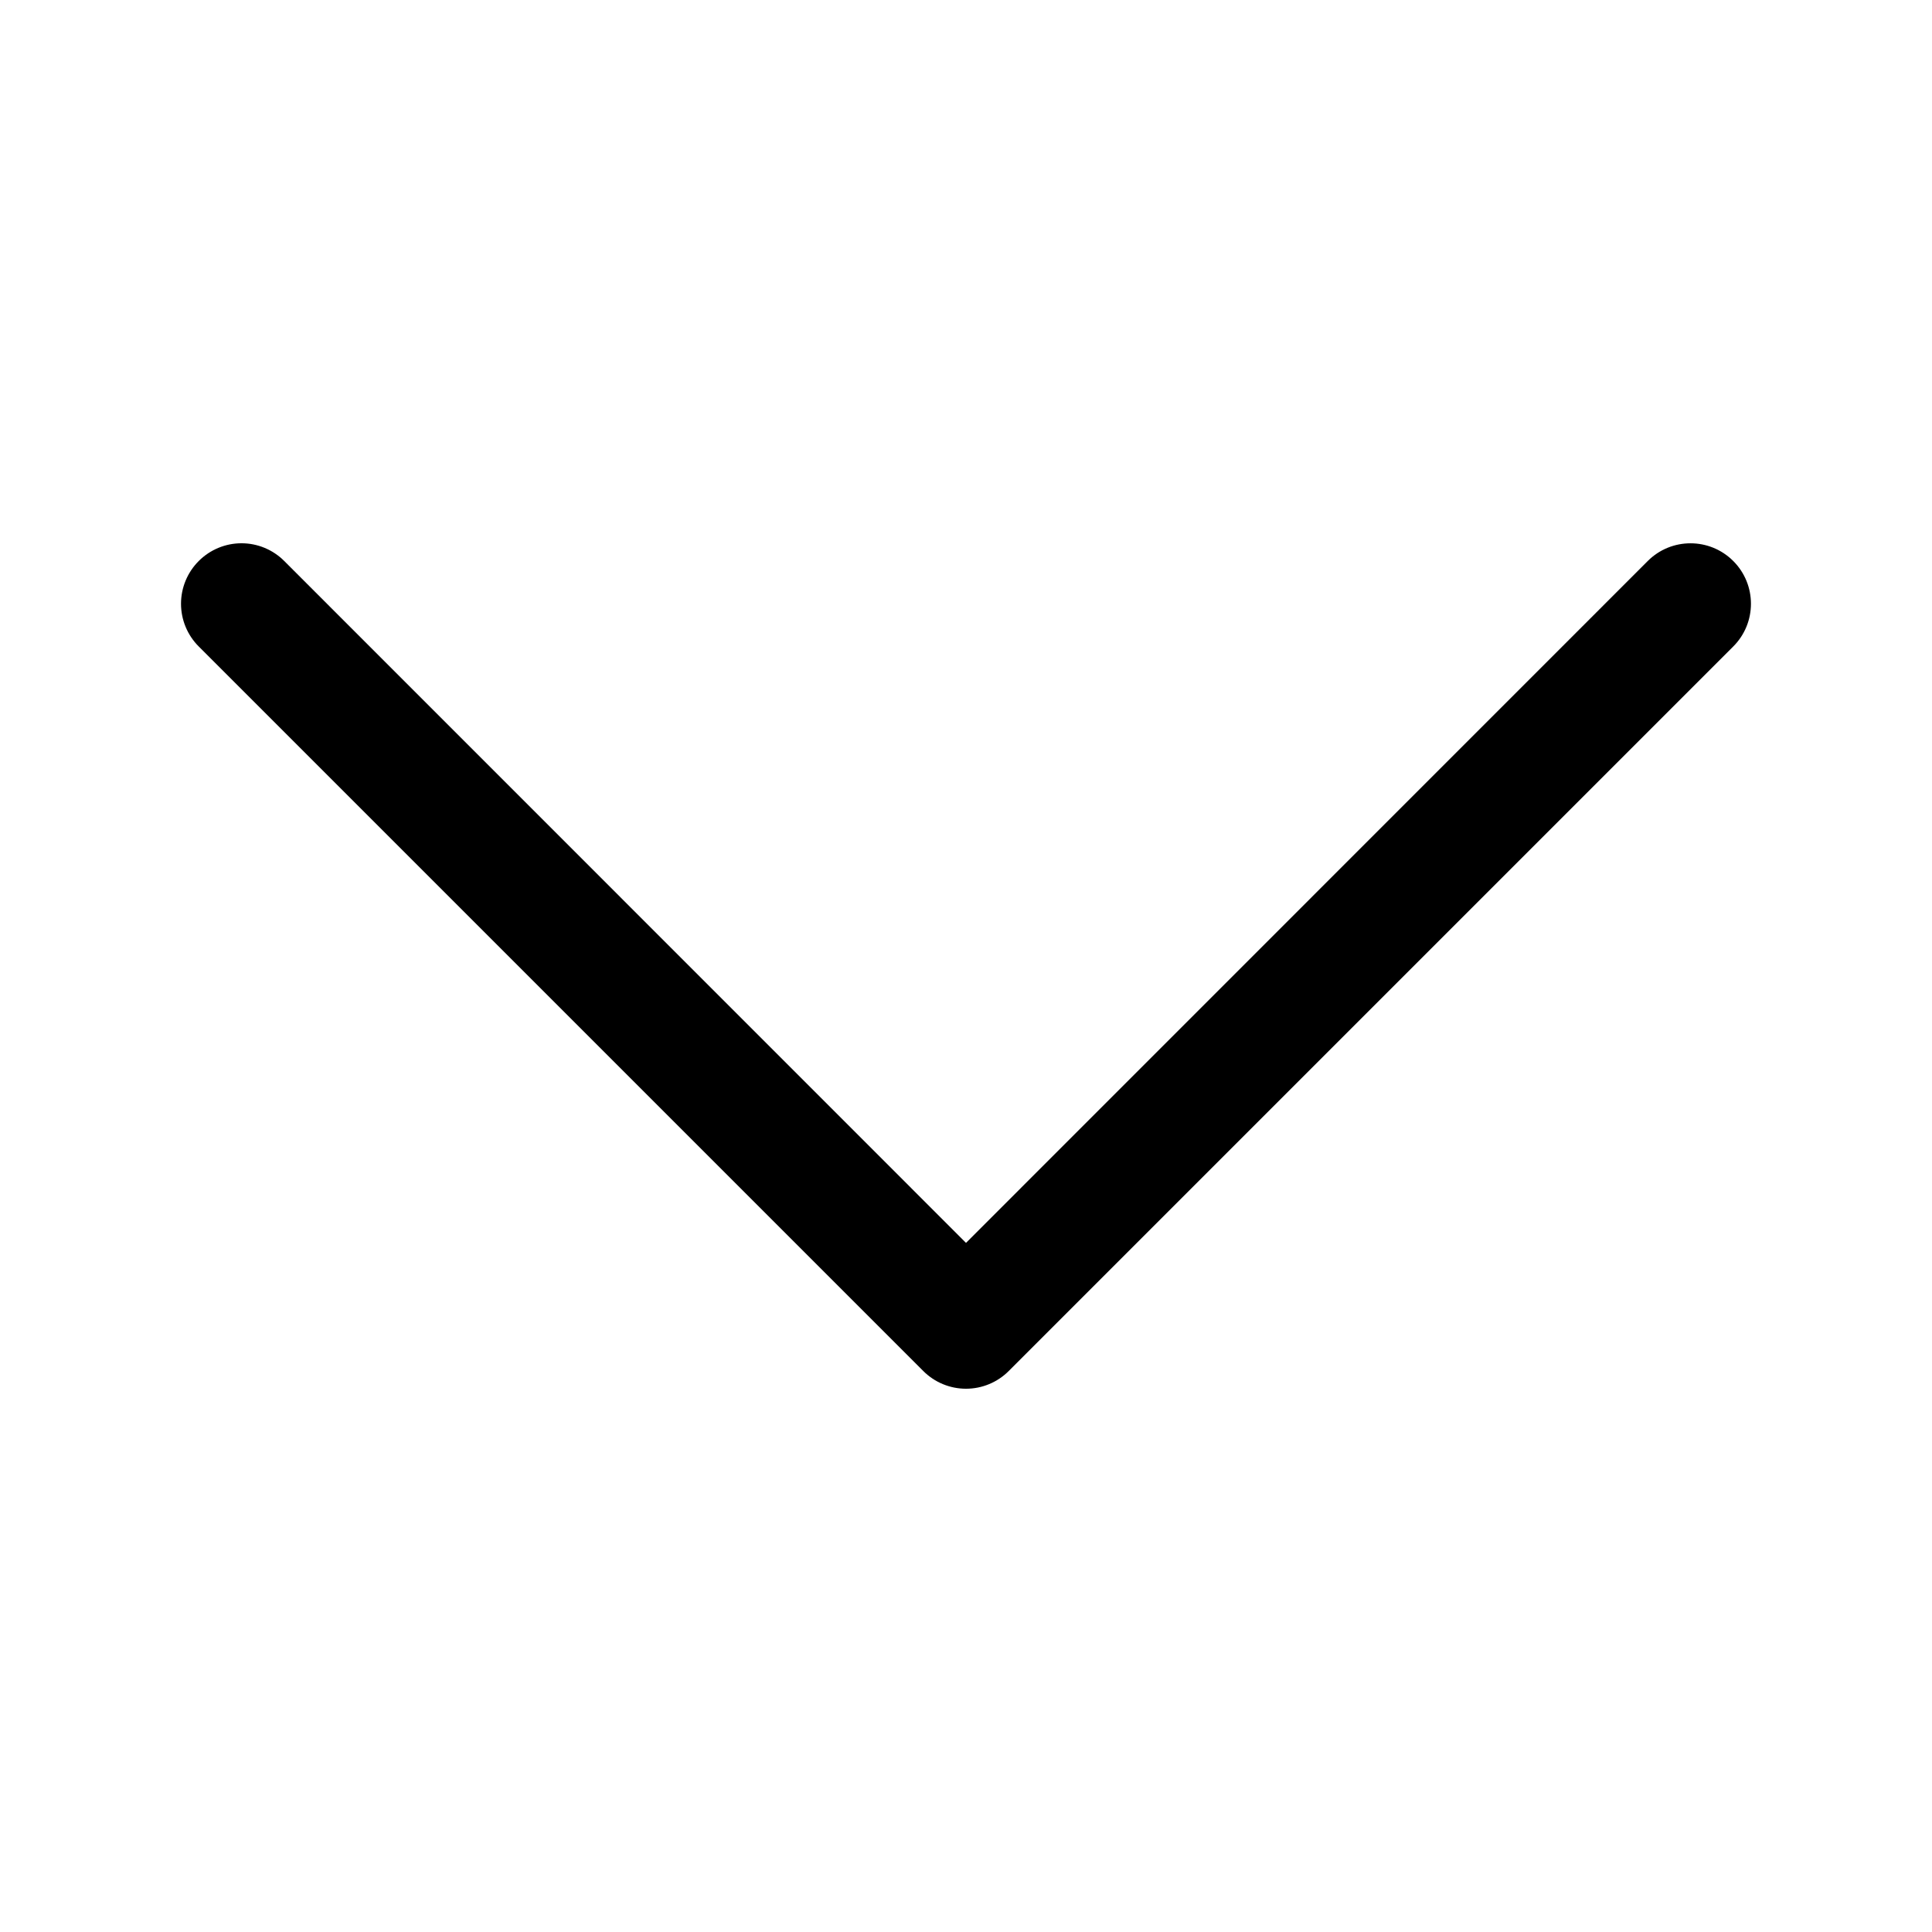
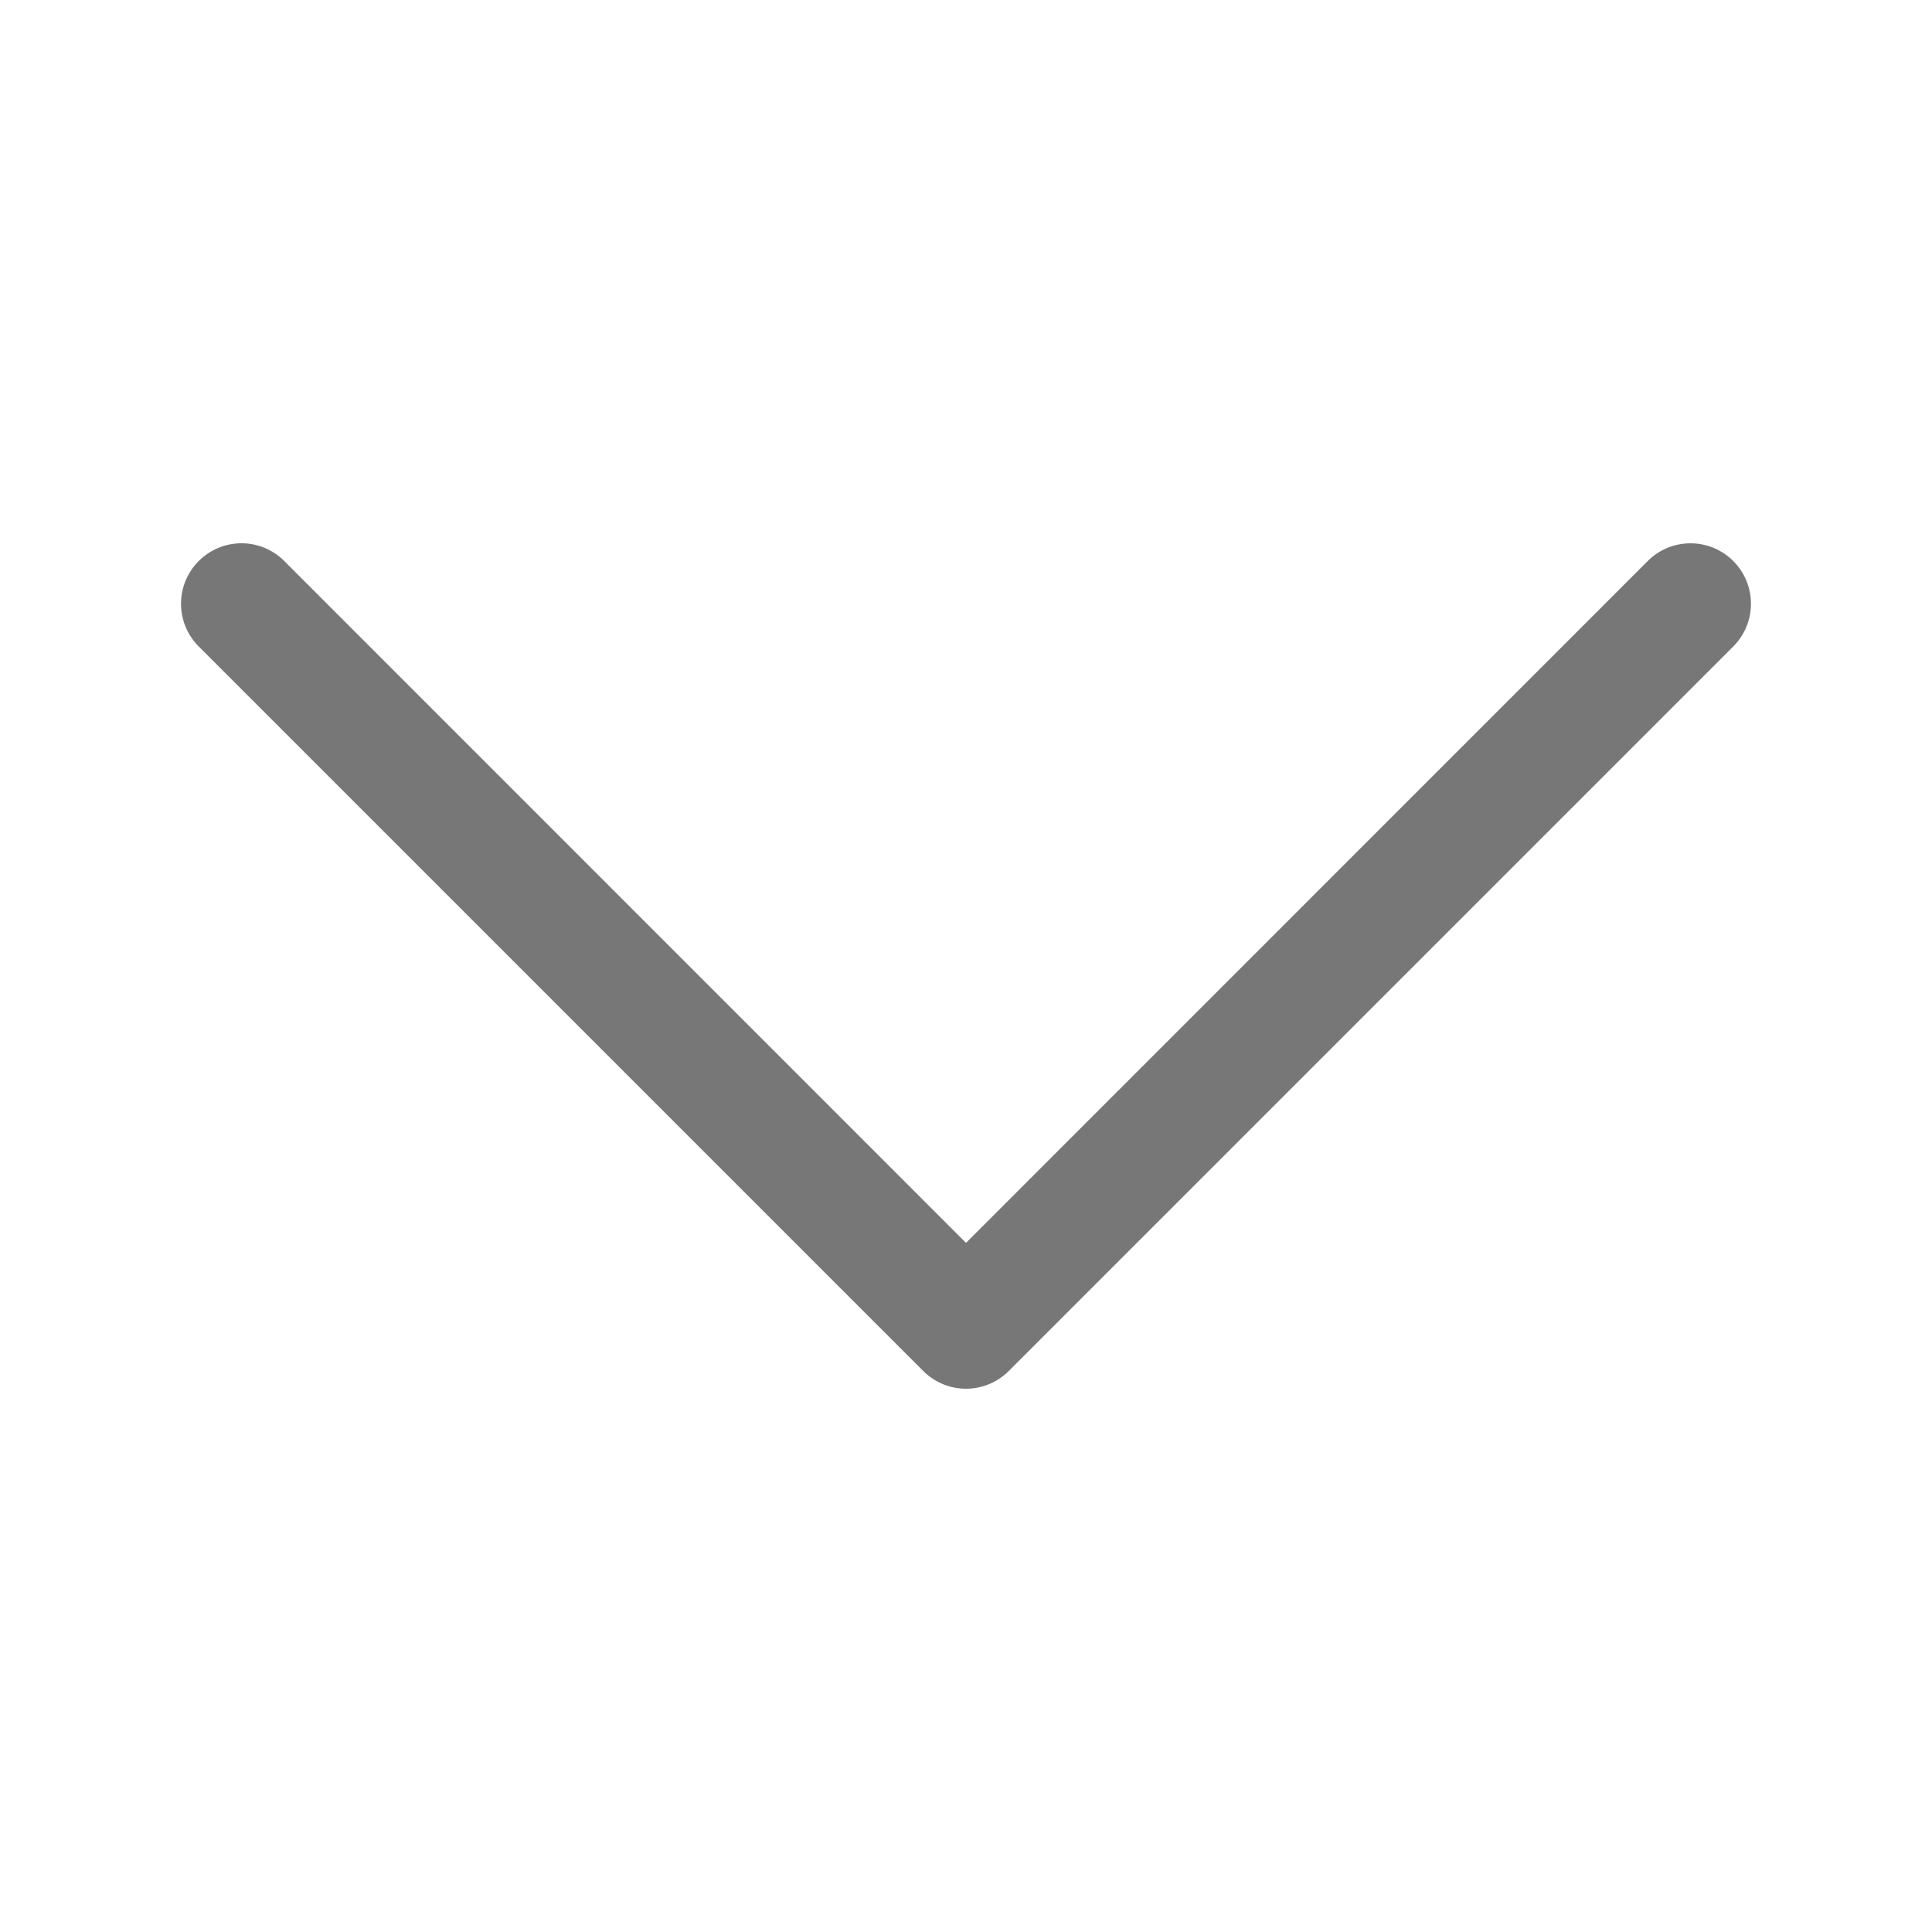
- <svg xmlns="http://www.w3.org/2000/svg" width="16" height="16" fill="currentColor" class="bi bi-chevron-down" viewBox="0 0 16 16">
+ <svg xmlns="http://www.w3.org/2000/svg" width="16" height="16" fill="#777" class="bi bi-chevron-down" viewBox="0 0 16 16">
  <path fill-rule="evenodd" d="M1.646 4.646a.5.5 0 0 1 .708 0L8 10.293l5.646-5.647a.5.5 0 0 1 .708.708l-6 6a.5.5 0 0 1-.708 0l-6-6a.5.5 0 0 1 0-.708z" />
</svg>
